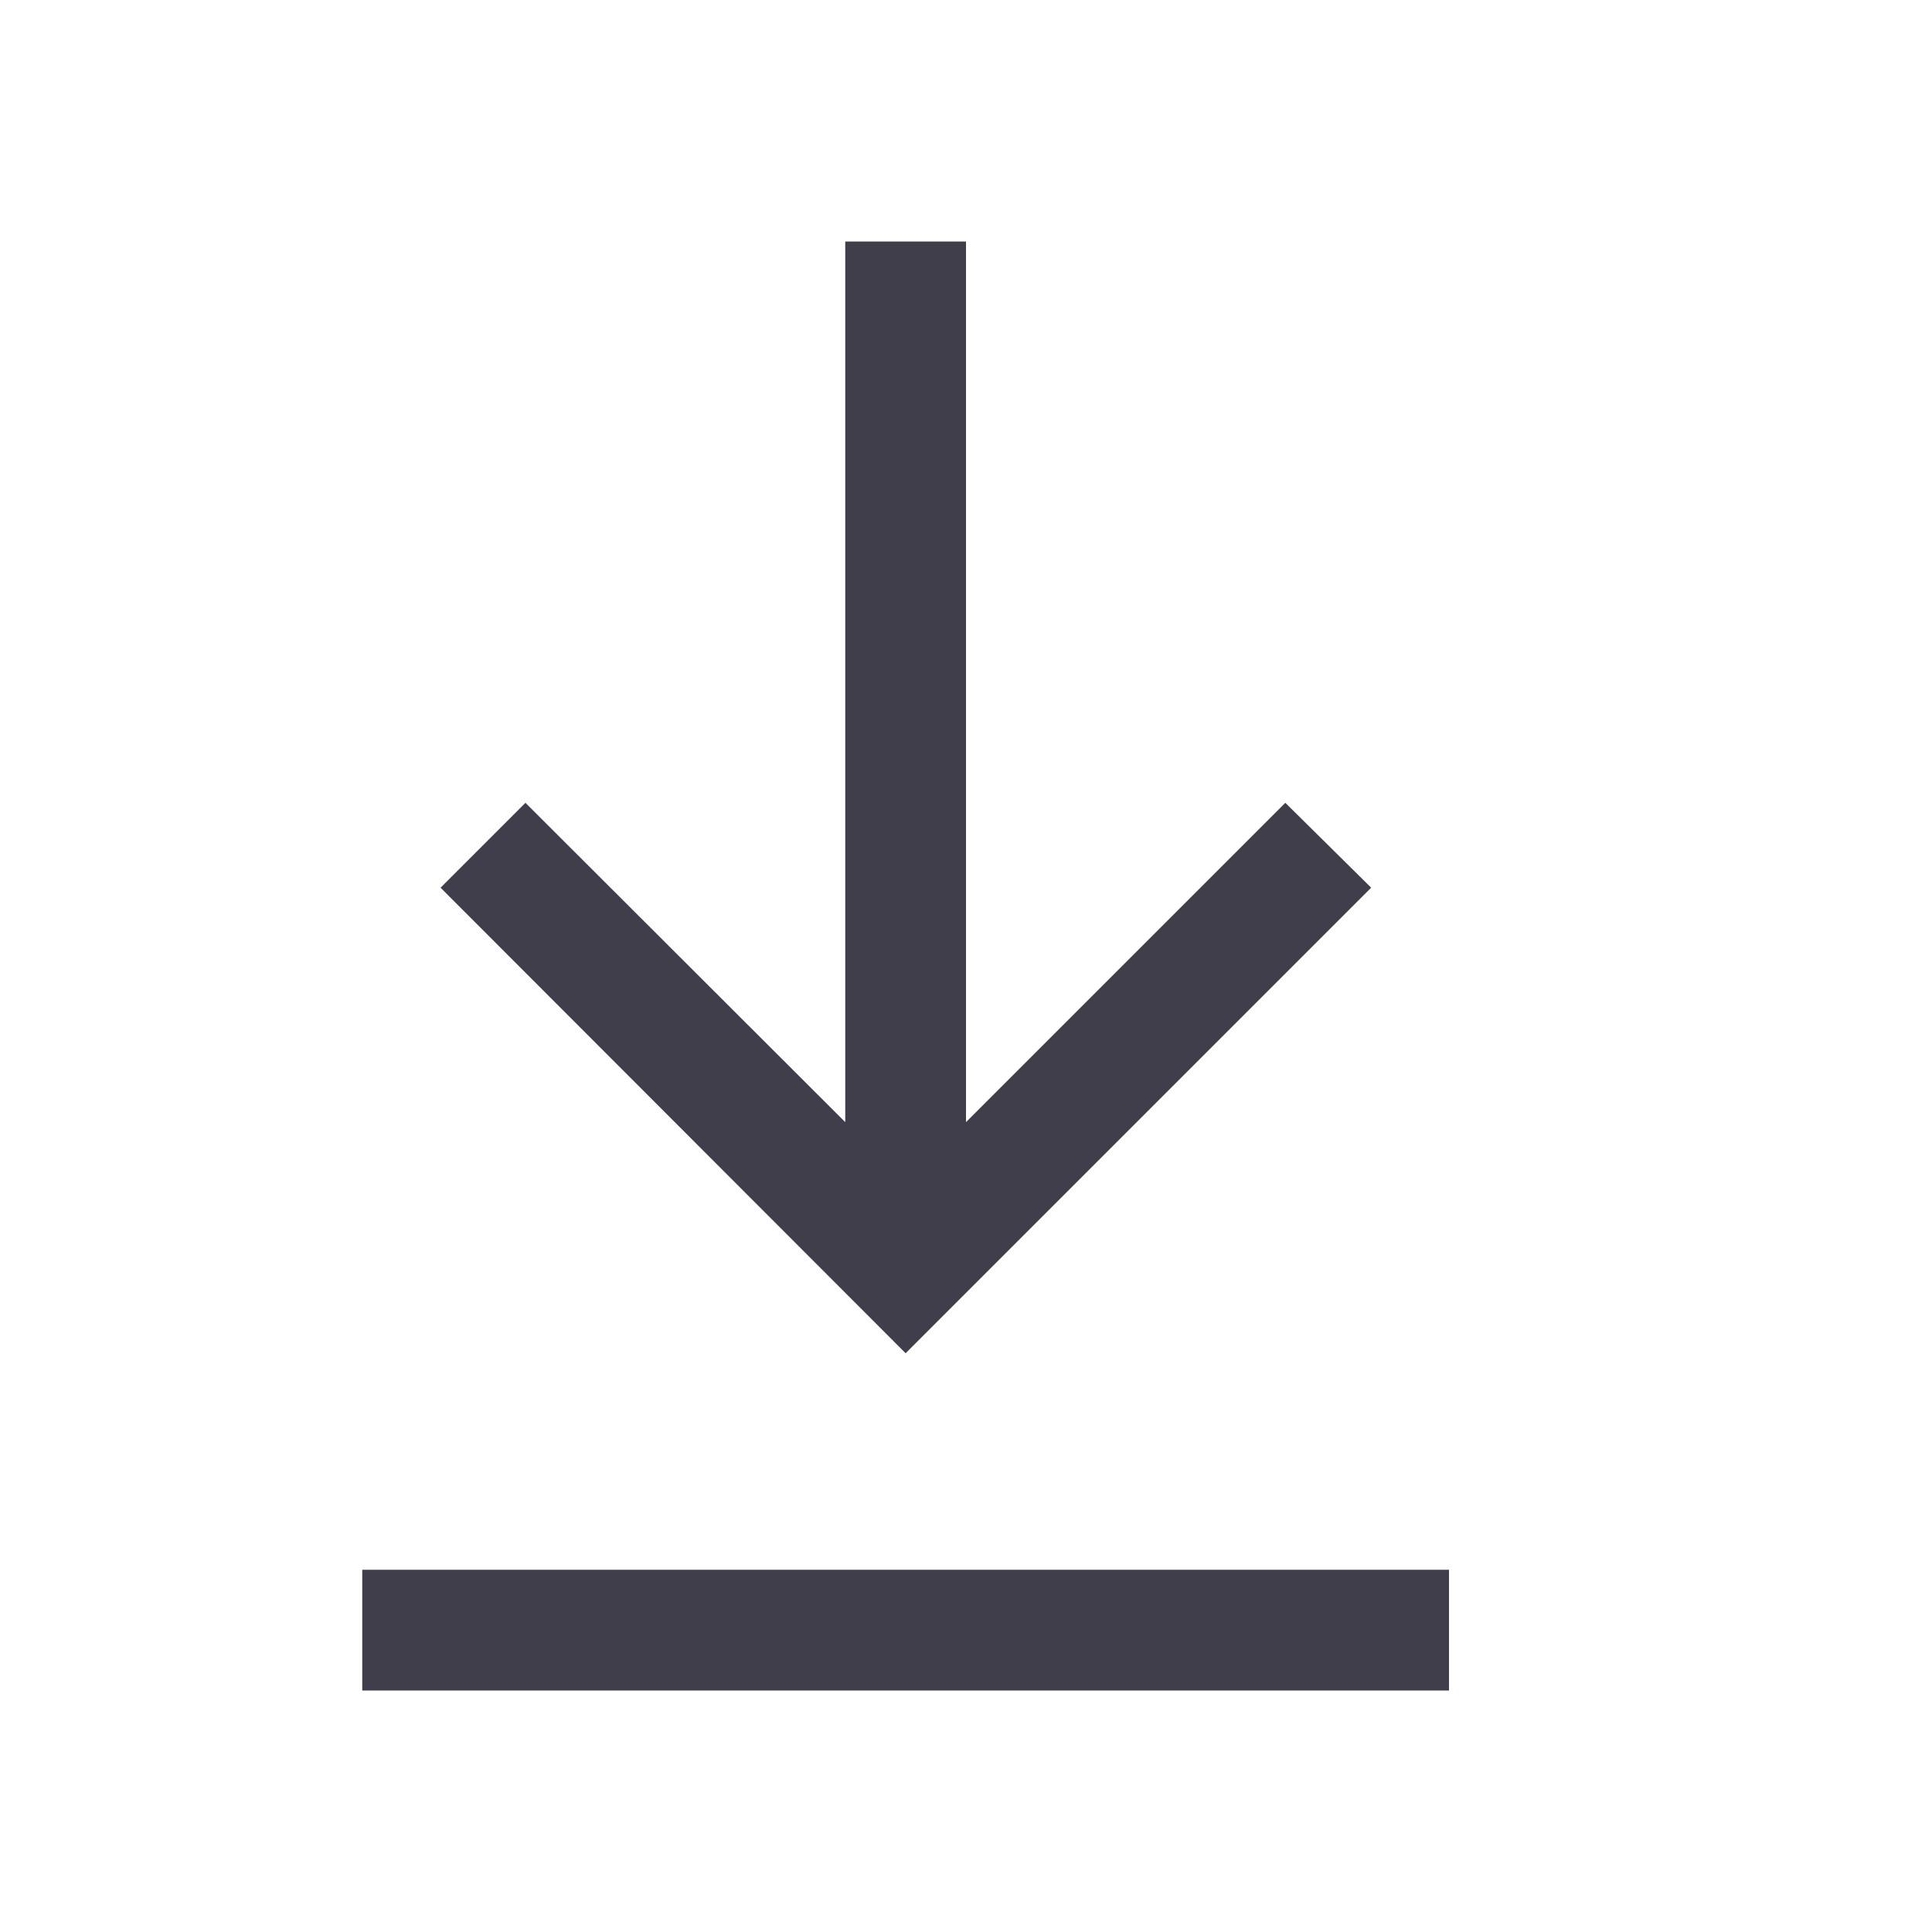
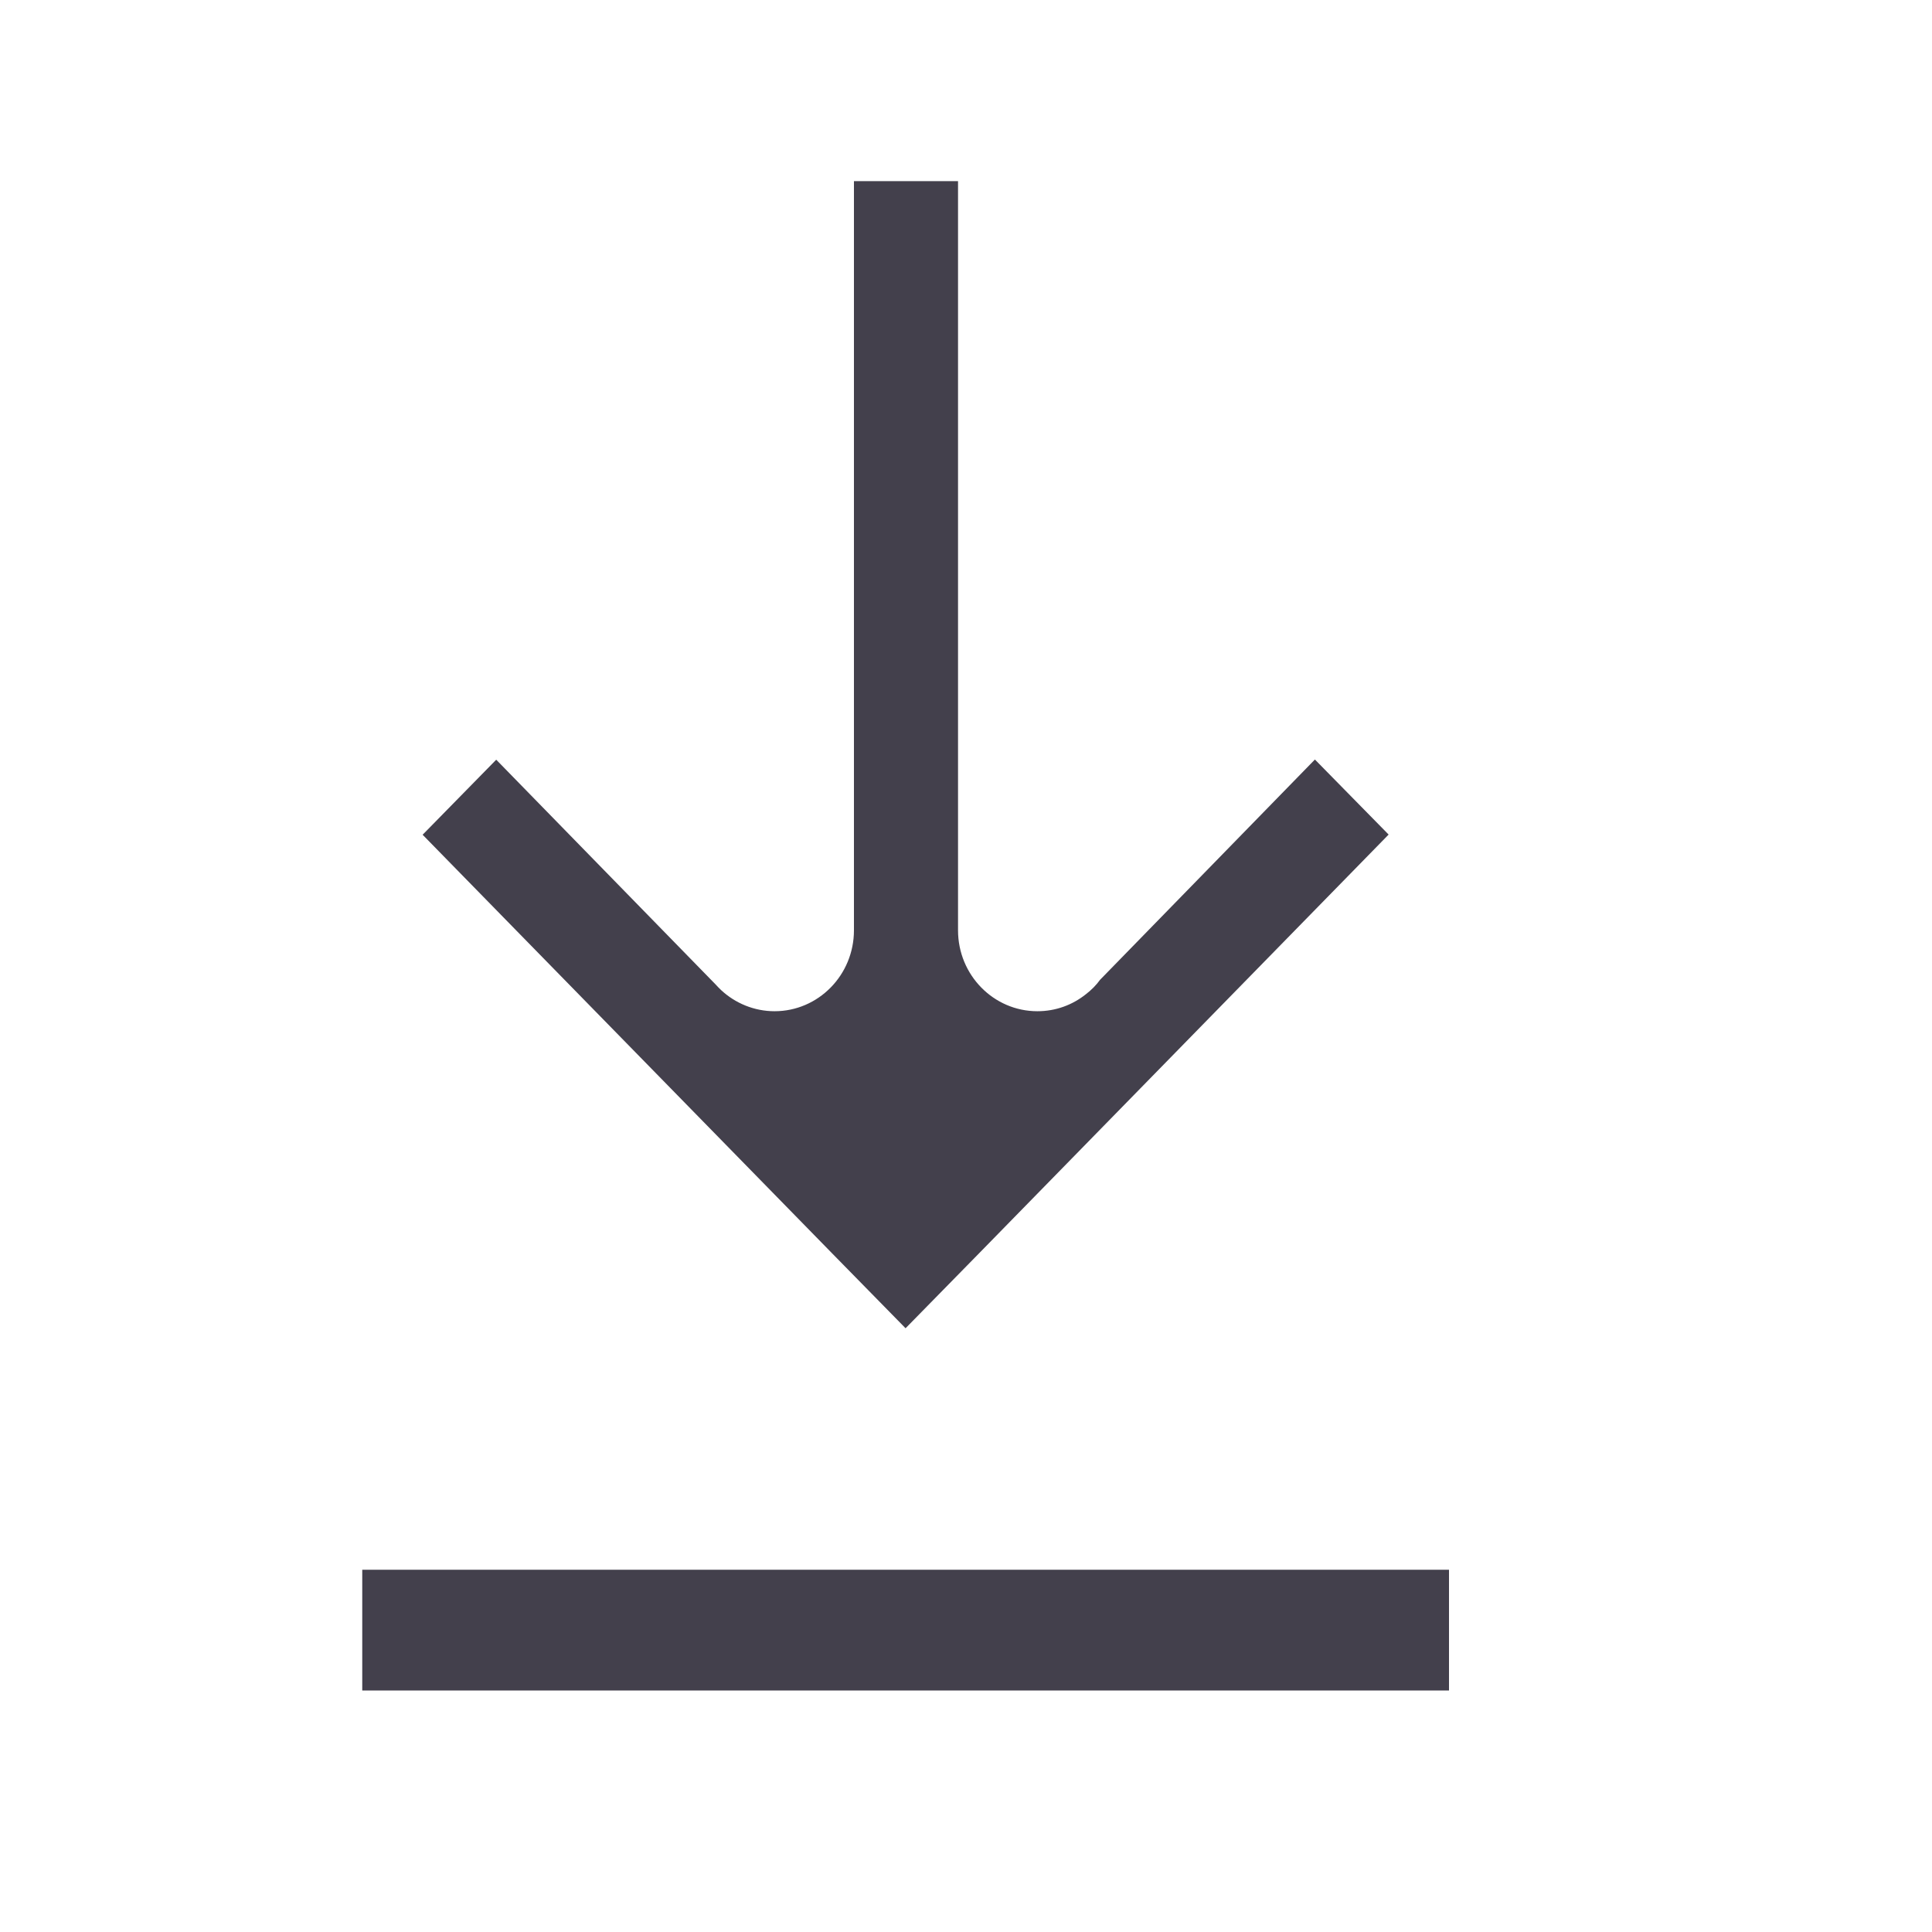
<svg xmlns="http://www.w3.org/2000/svg" width="32" height="32" viewBox="0 0 32 32" fill="none">
-   <path d="M14 4V18.586L8.703 13.297L7.297 14.703L15 22.414L22.711 14.703L21.289 13.297L16 18.586V4H14ZM6 26V28H24V26H6Z" fill="#413E4C" />
+   <path d="M6 26V28H24V26H6Z" fill="#43404C" />
+   <path d="M17.182 16.749C17.486 16.749 17.763 16.645 17.985 16.468C18.075 16.399 18.155 16.319 18.221 16.228L21.779 12.58L23 13.823L16.218 20.757L14.999 22L13.78 20.757L7 13.826L8.219 12.583L11.857 16.31C11.885 16.341 11.915 16.372 11.946 16.401C12.178 16.616 12.491 16.749 12.829 16.749C13.555 16.749 14.144 16.149 14.144 15.409L14.144 3H15.868L15.868 15.409C15.868 16.149 16.457 16.749 17.182 16.749Z" fill="#43404C" />
</svg>
